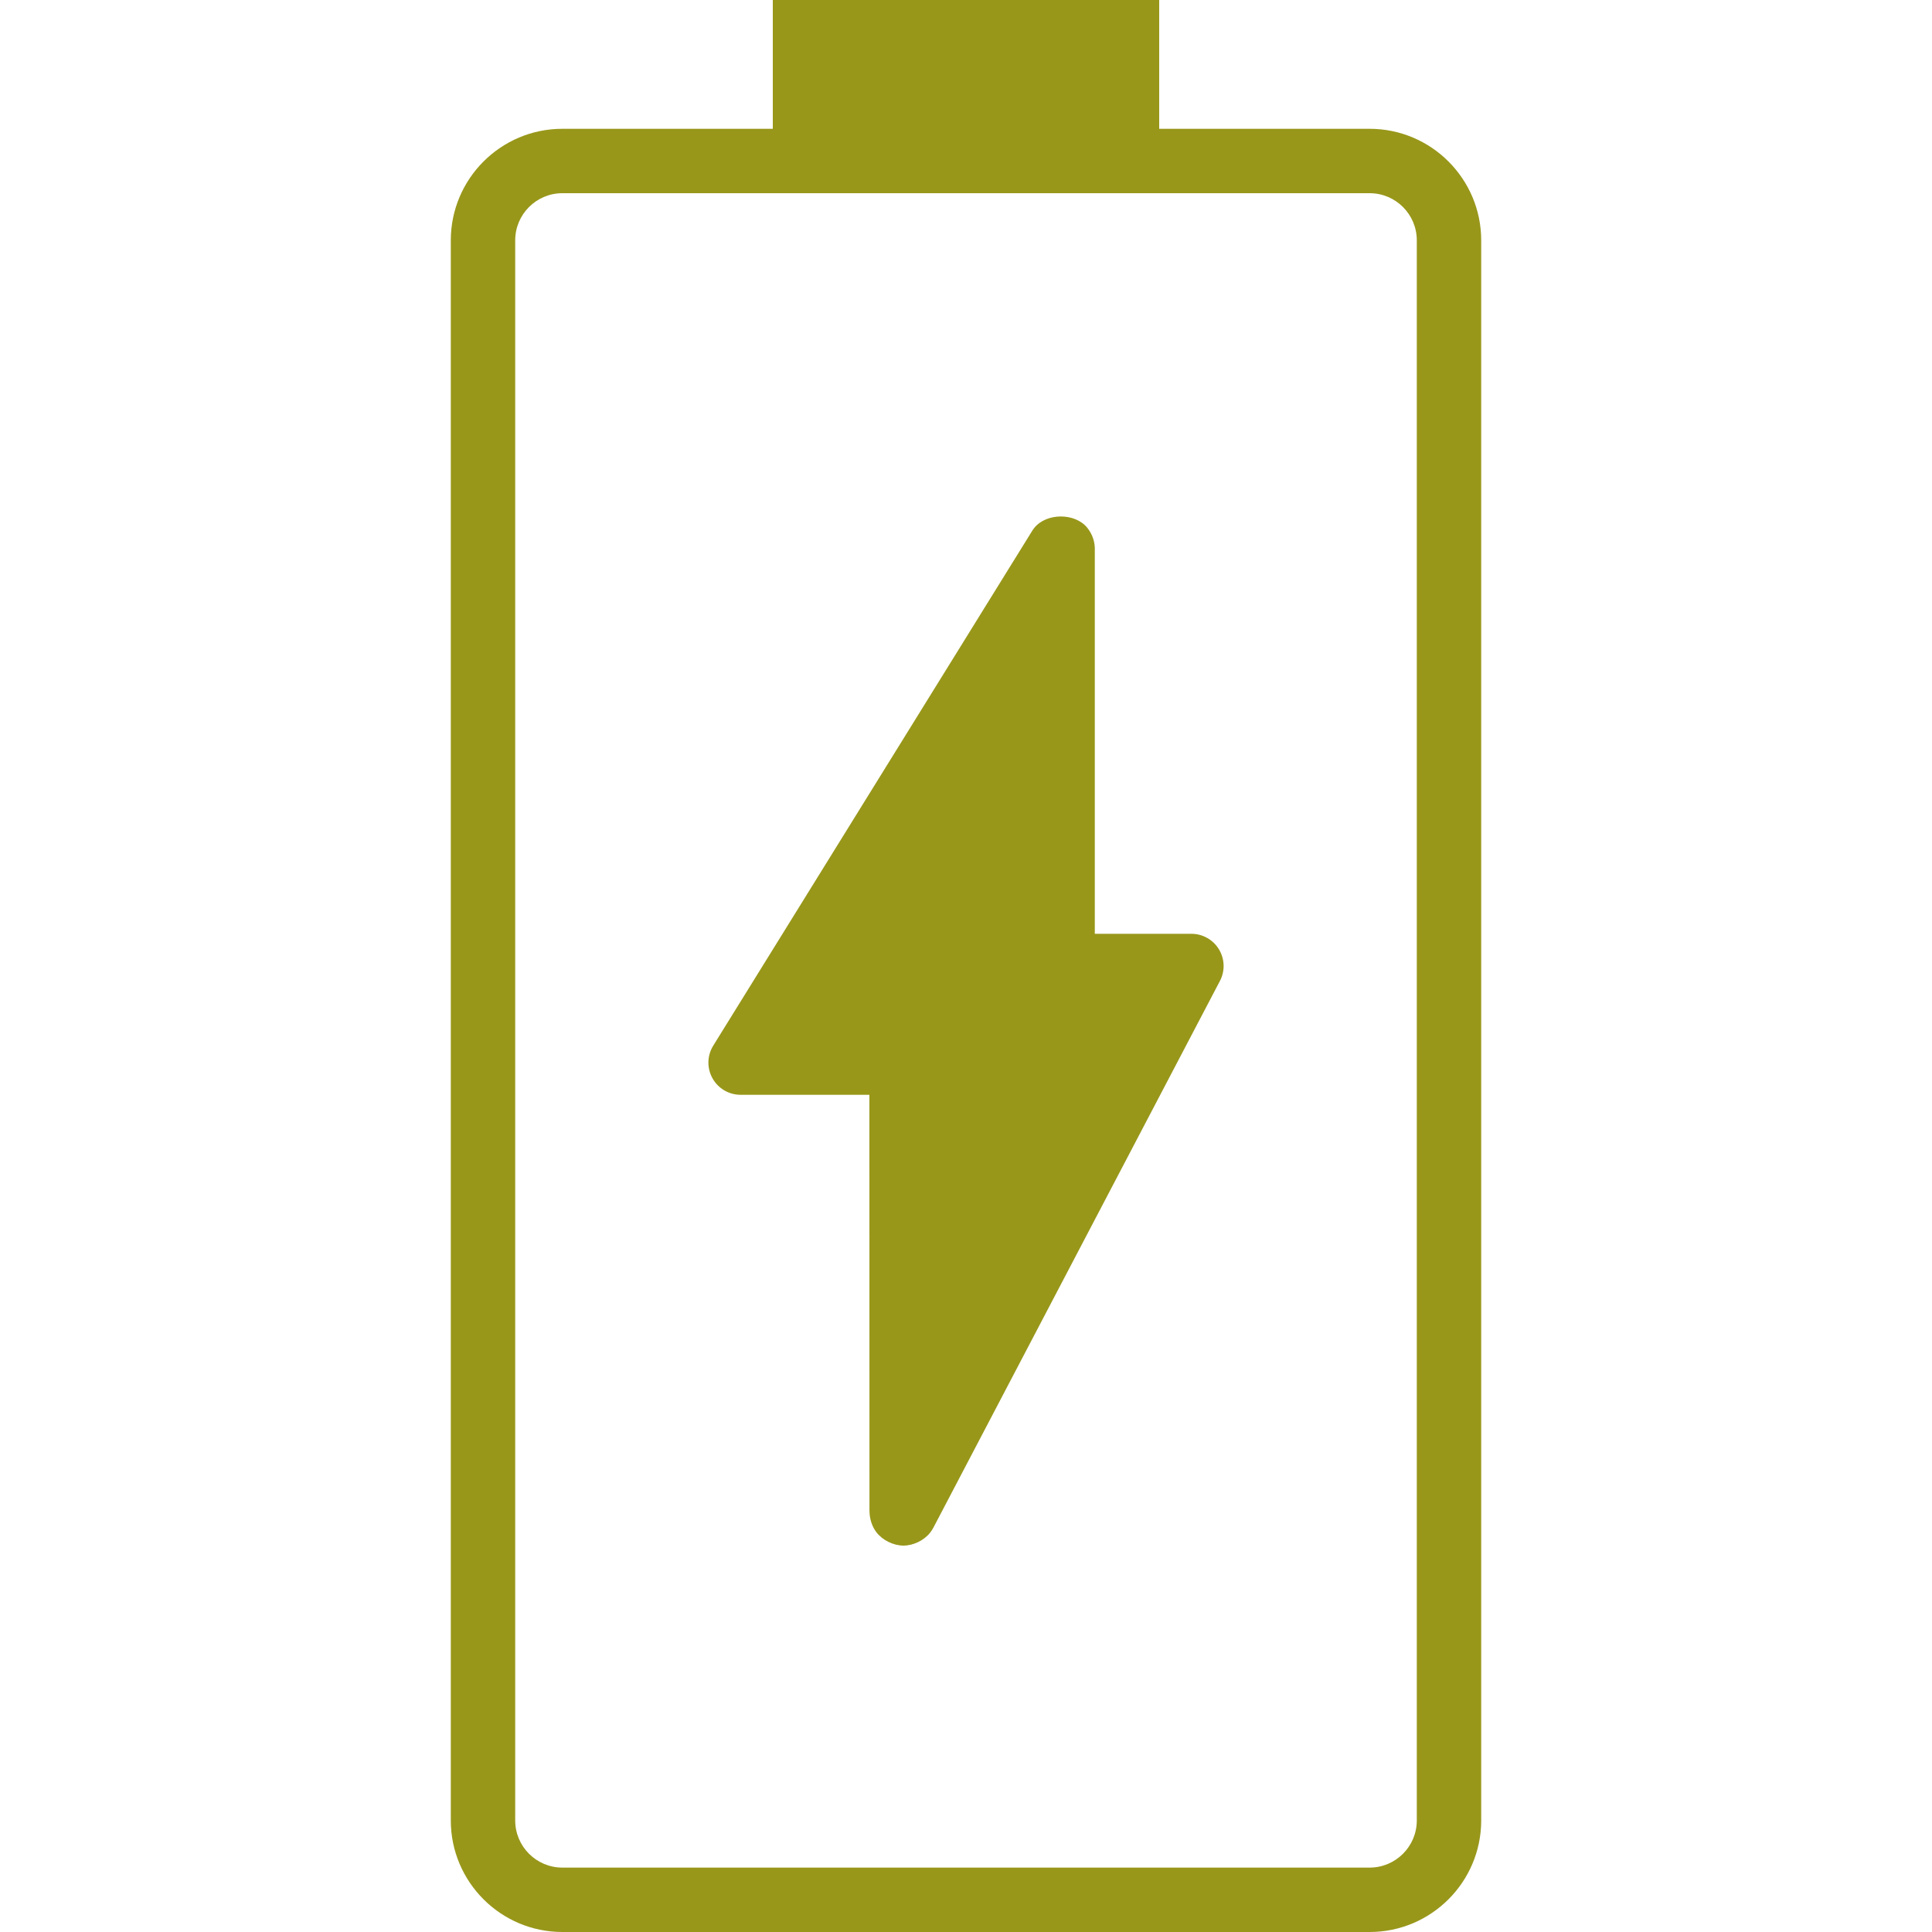
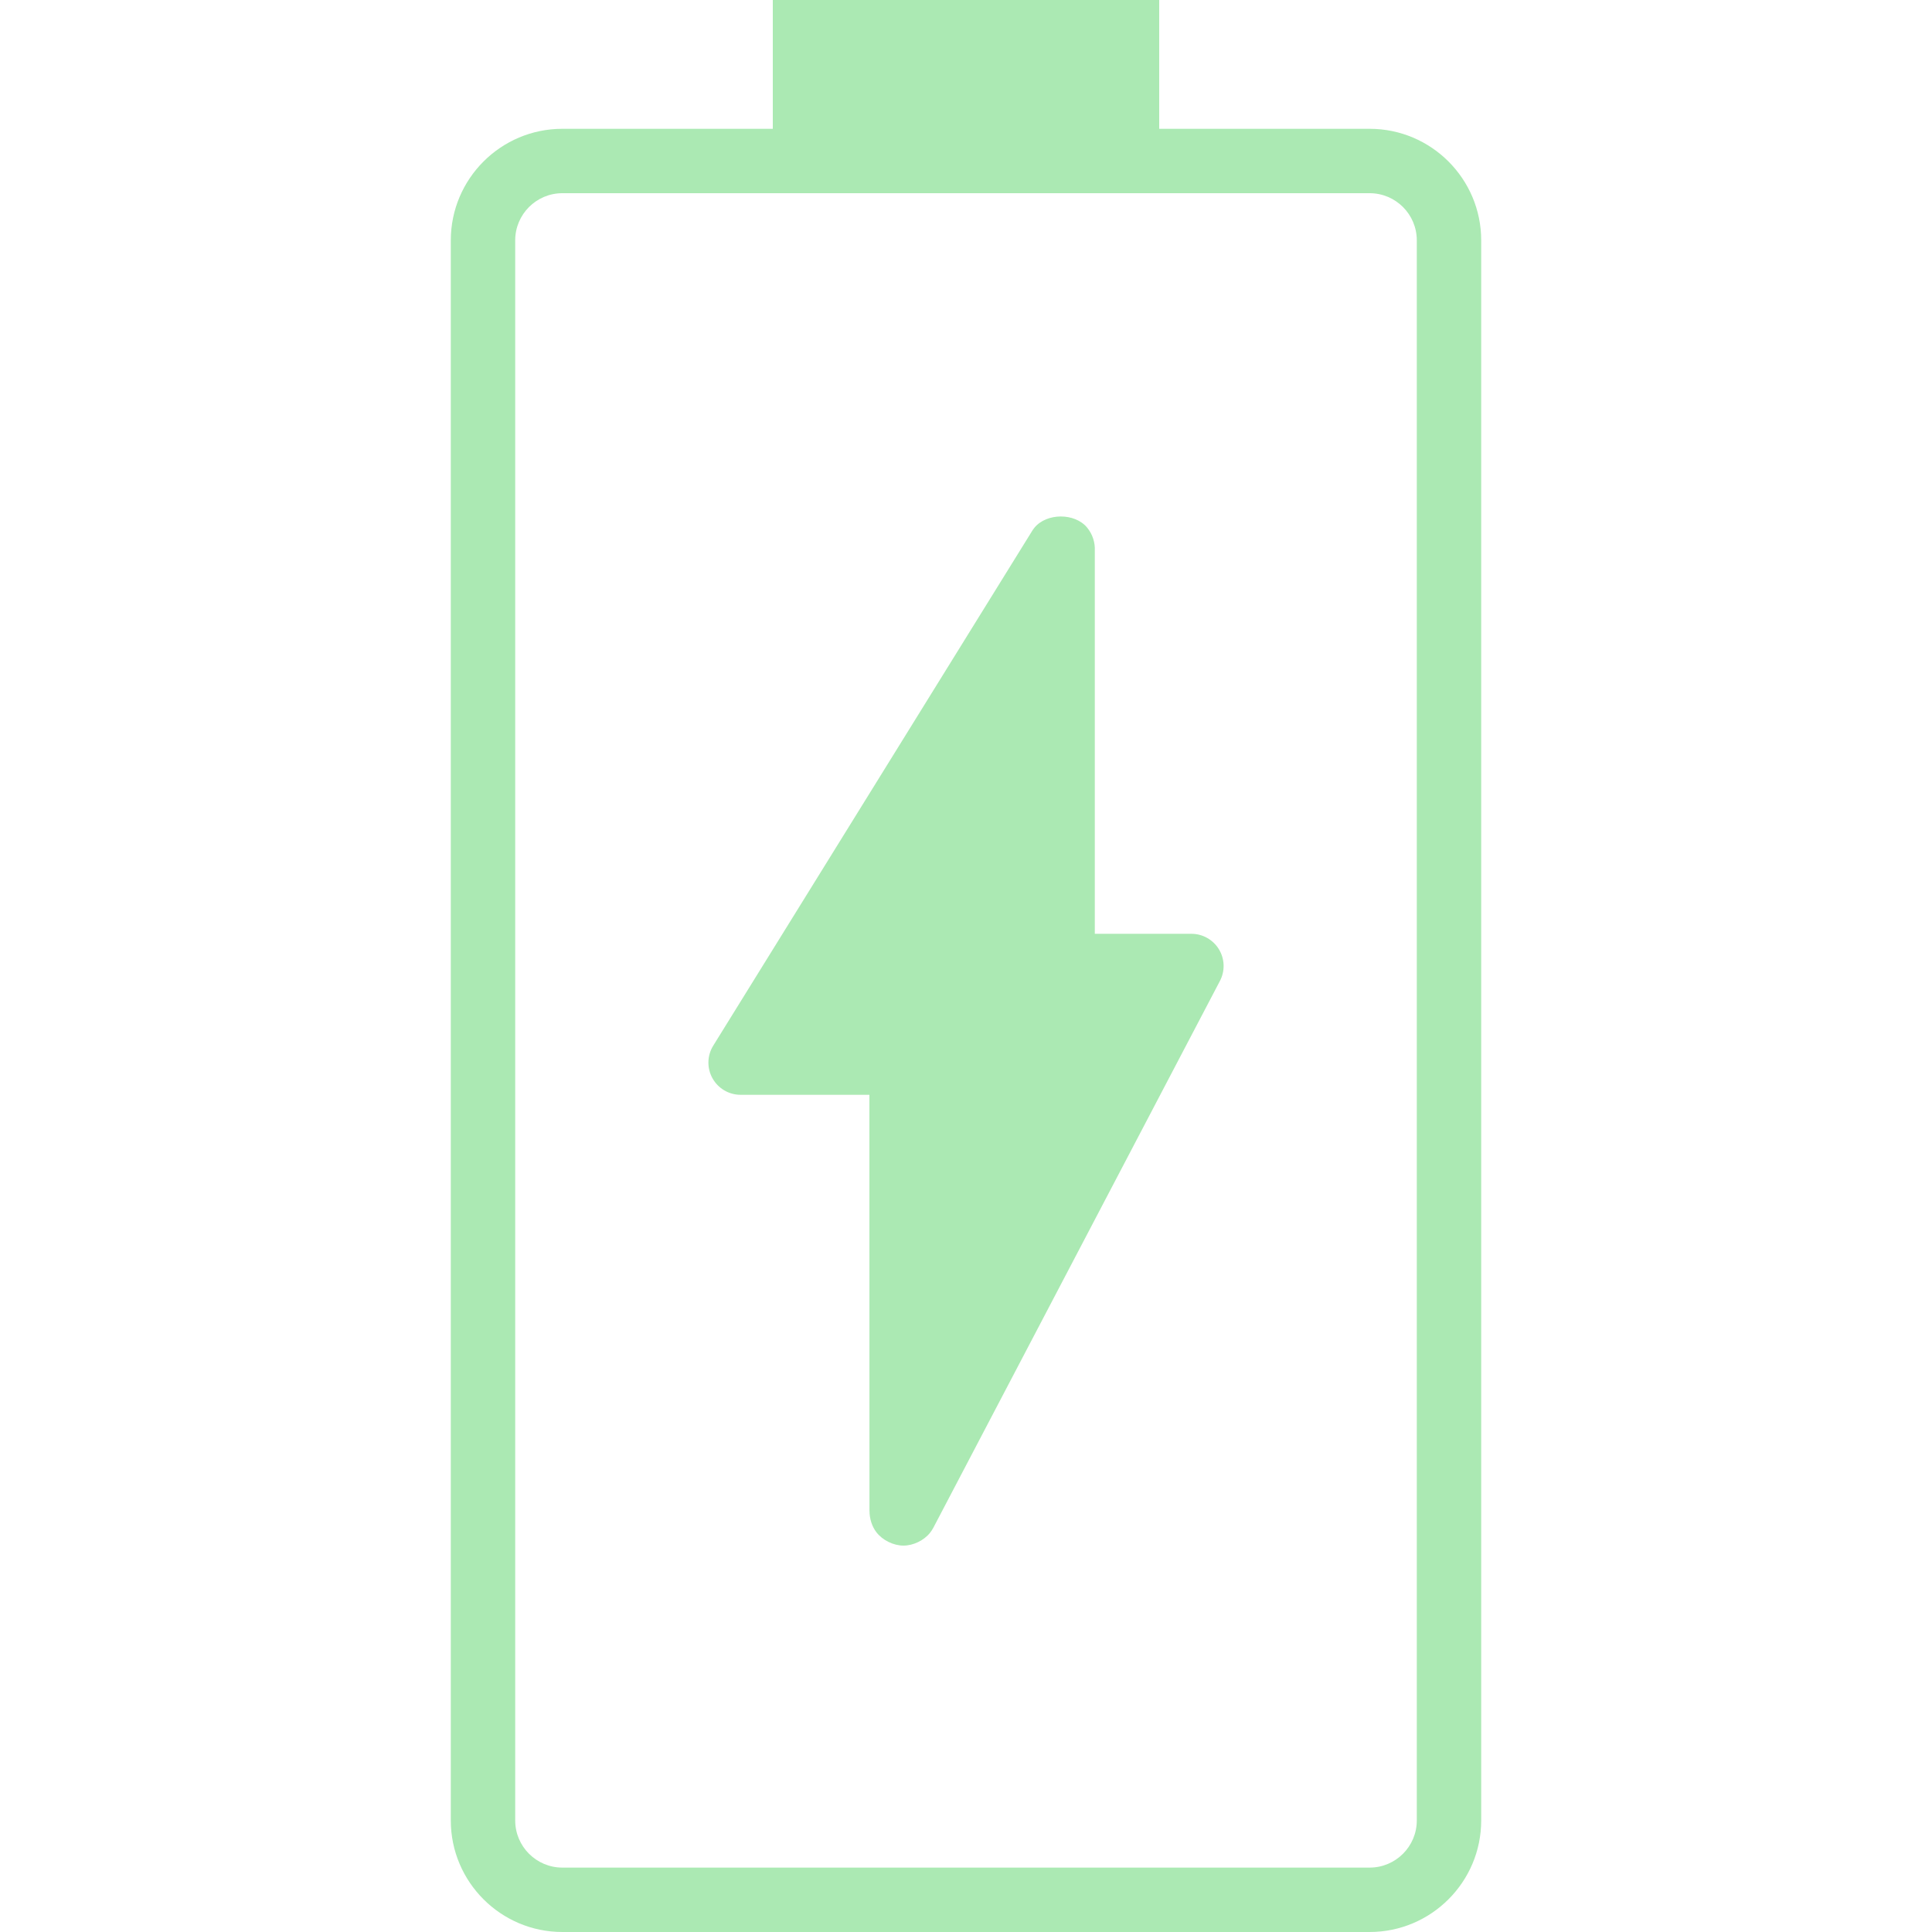
- <svg xmlns="http://www.w3.org/2000/svg" version="1.1" id="Capa_1" x="0px" y="0px" fill="#98971a" viewBox="0 0 60 60" style="enable-background:new 0 0 60 60;" xml:space="preserve">
+ <svg xmlns="http://www.w3.org/2000/svg" version="1.1" id="Capa_1" x="0px" y="0px" fill="#ABE9B3" viewBox="0 0 60 60" style="enable-background:new 0 0 60 60;" xml:space="preserve">
  <g>
    <path d="M42.536,4H36V0H24v4h-6.536C15.554,4,14,5.554,14,7.464v49.072C14,58.446,15.554,60,17.464,60h25.071   C44.446,60,46,58.446,46,56.536V7.464C46,5.554,44.446,4,42.536,4z M44,56.536C44,57.344,43.343,58,42.536,58H17.464   C16.657,58,16,57.344,16,56.536V7.464C16,6.656,16.657,6,17.464,6H24h12h6.536C43.343,6,44,6.656,44,7.464V56.536z" />
    <path d="M37,29h-3V17.108c0.013-0.26-0.069-0.515-0.236-0.72c-0.381-0.467-1.264-0.463-1.642,0.004   c-0.026,0.032-0.05,0.066-0.072,0.103L22.15,32.474c-0.191,0.309-0.2,0.696-0.023,1.013C22.303,33.804,22.637,34,23,34h4   l0.002,12.929h0.001c0.001,0.235,0.077,0.479,0.215,0.657C27.407,47.833,27.747,48,28.058,48c0.305,0,0.636-0.16,0.825-0.398   c0.04-0.05,0.074-0.103,0.104-0.159l8.899-16.979c0.163-0.31,0.151-0.682-0.03-0.981S37.35,29,37,29z" />
  </g>
  <g>
</g>
  <g>
</g>
  <g>
</g>
  <g>
</g>
  <g>
</g>
  <g>
</g>
  <g>
</g>
  <g>
</g>
  <g>
</g>
  <g>
</g>
  <g>
</g>
  <g>
</g>
  <g>
</g>
  <g>
</g>
  <g>
</g>
</svg>
